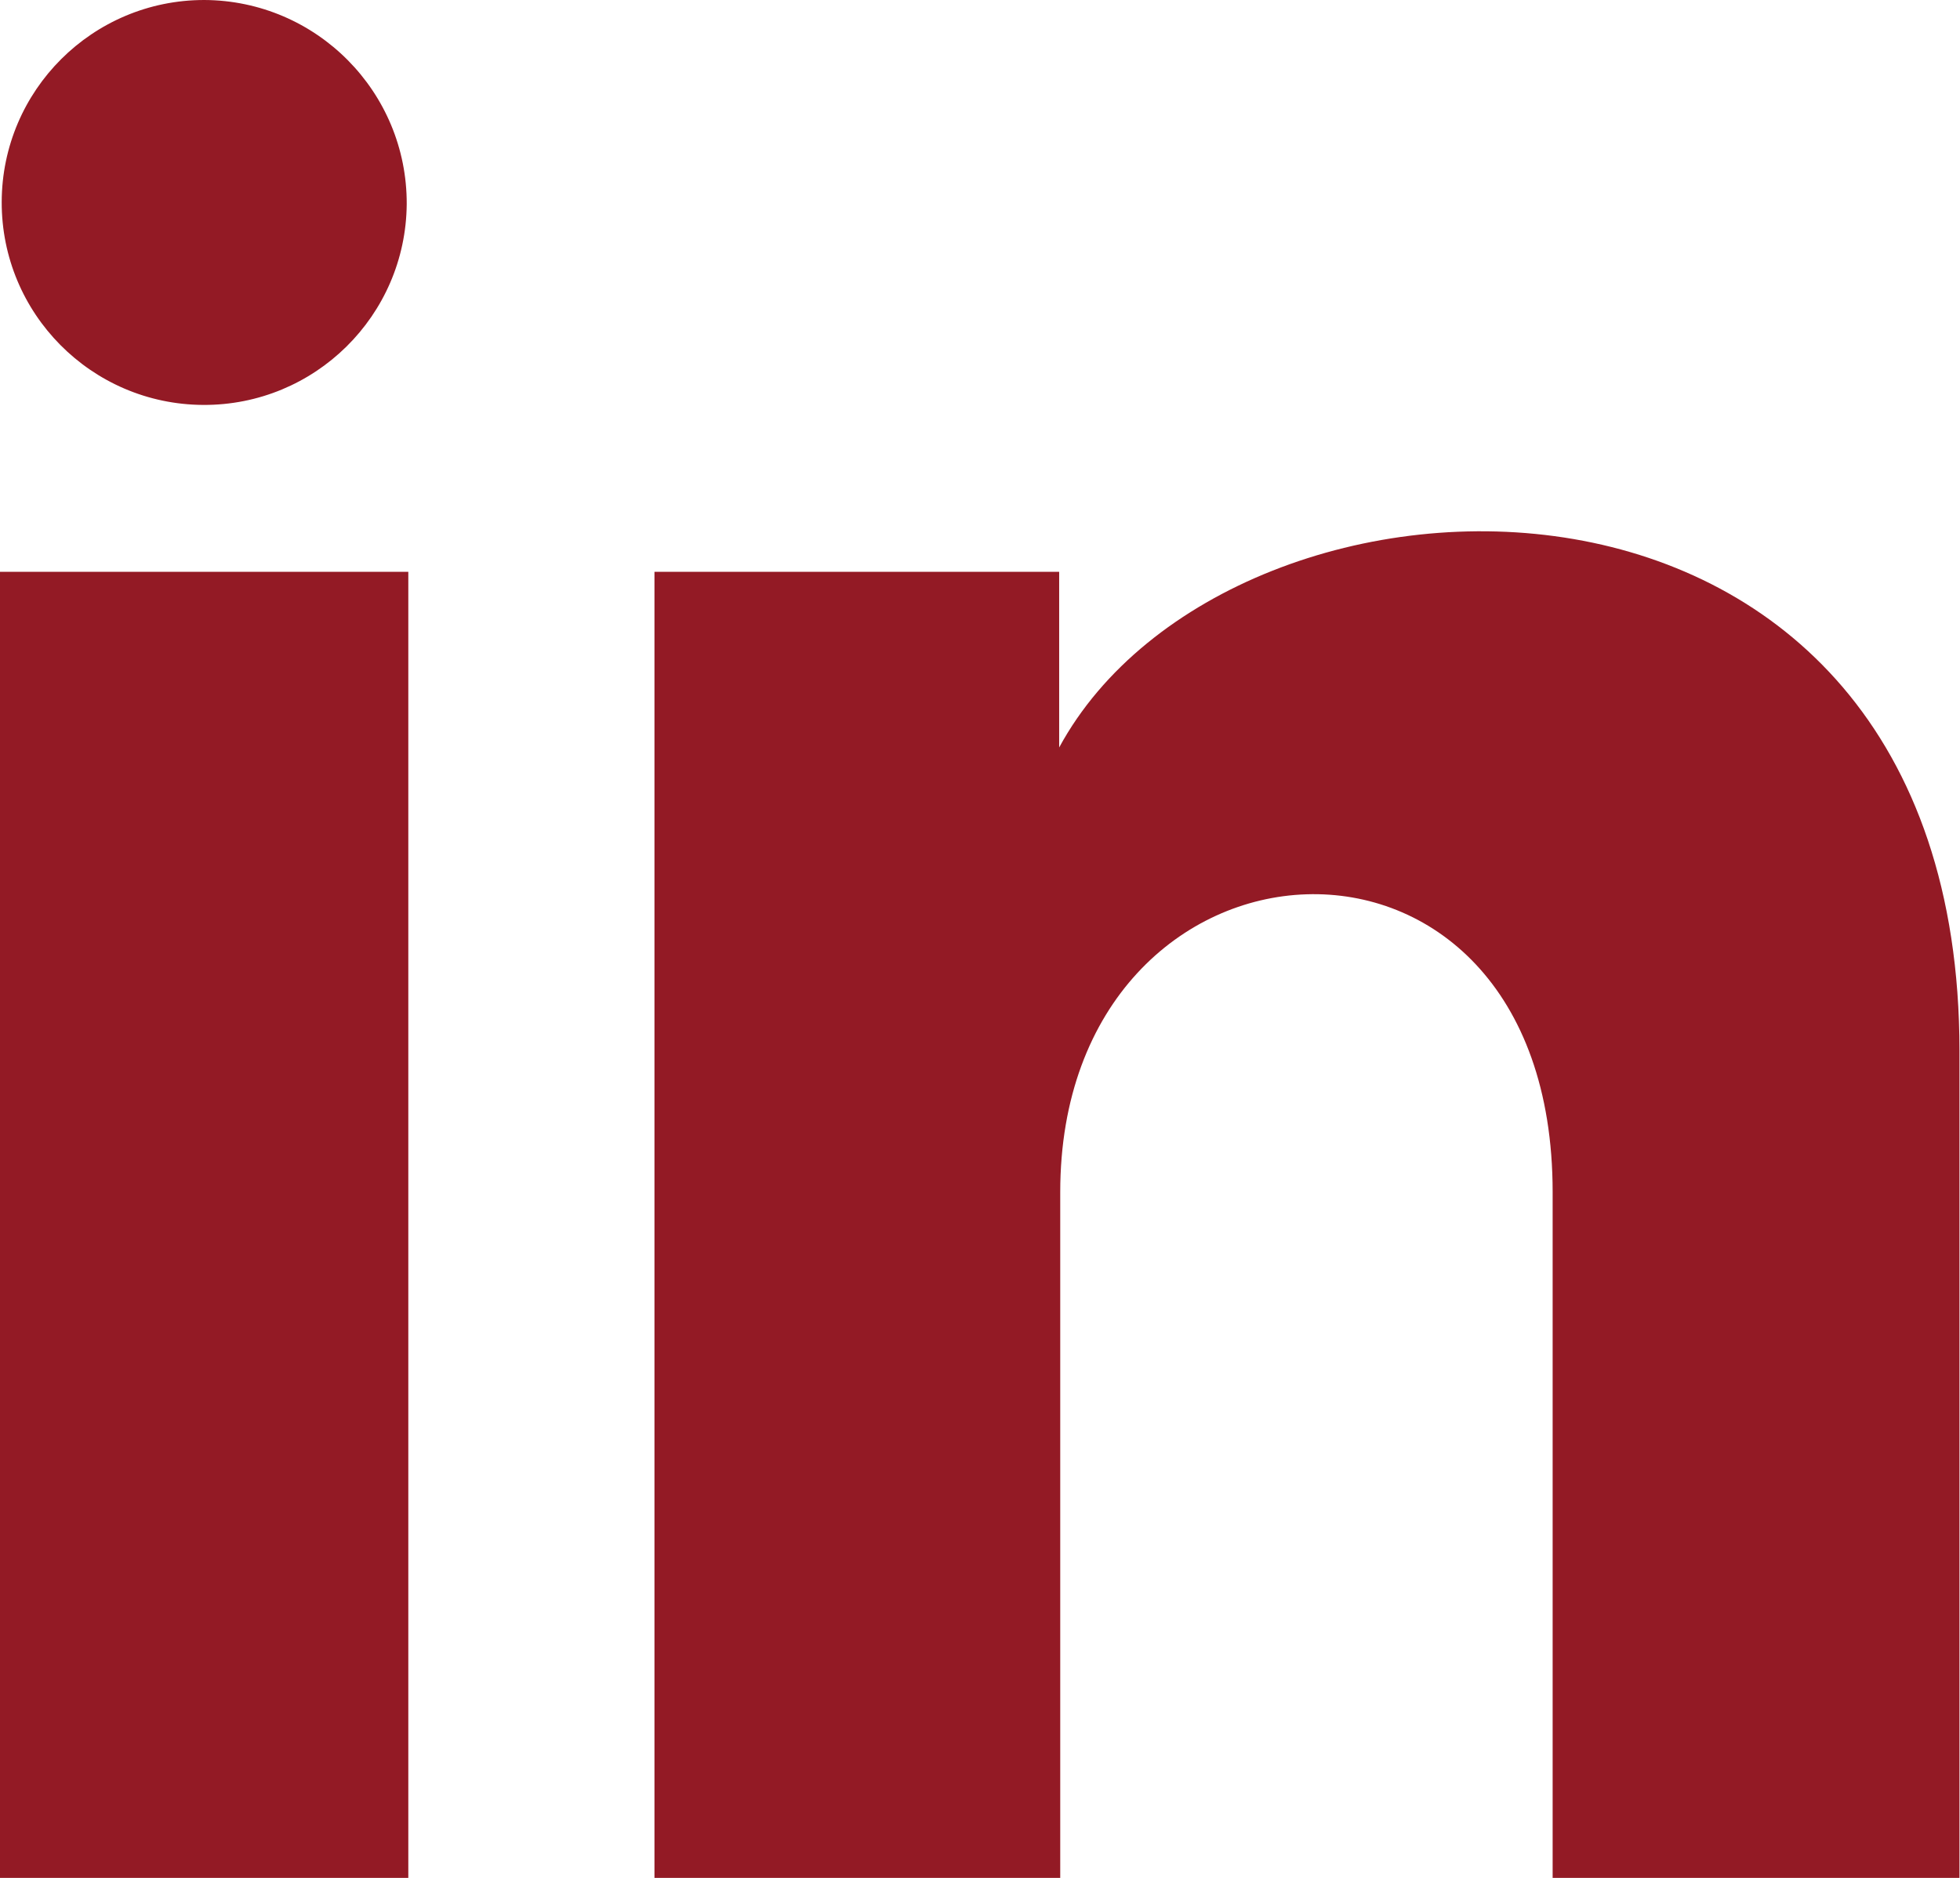
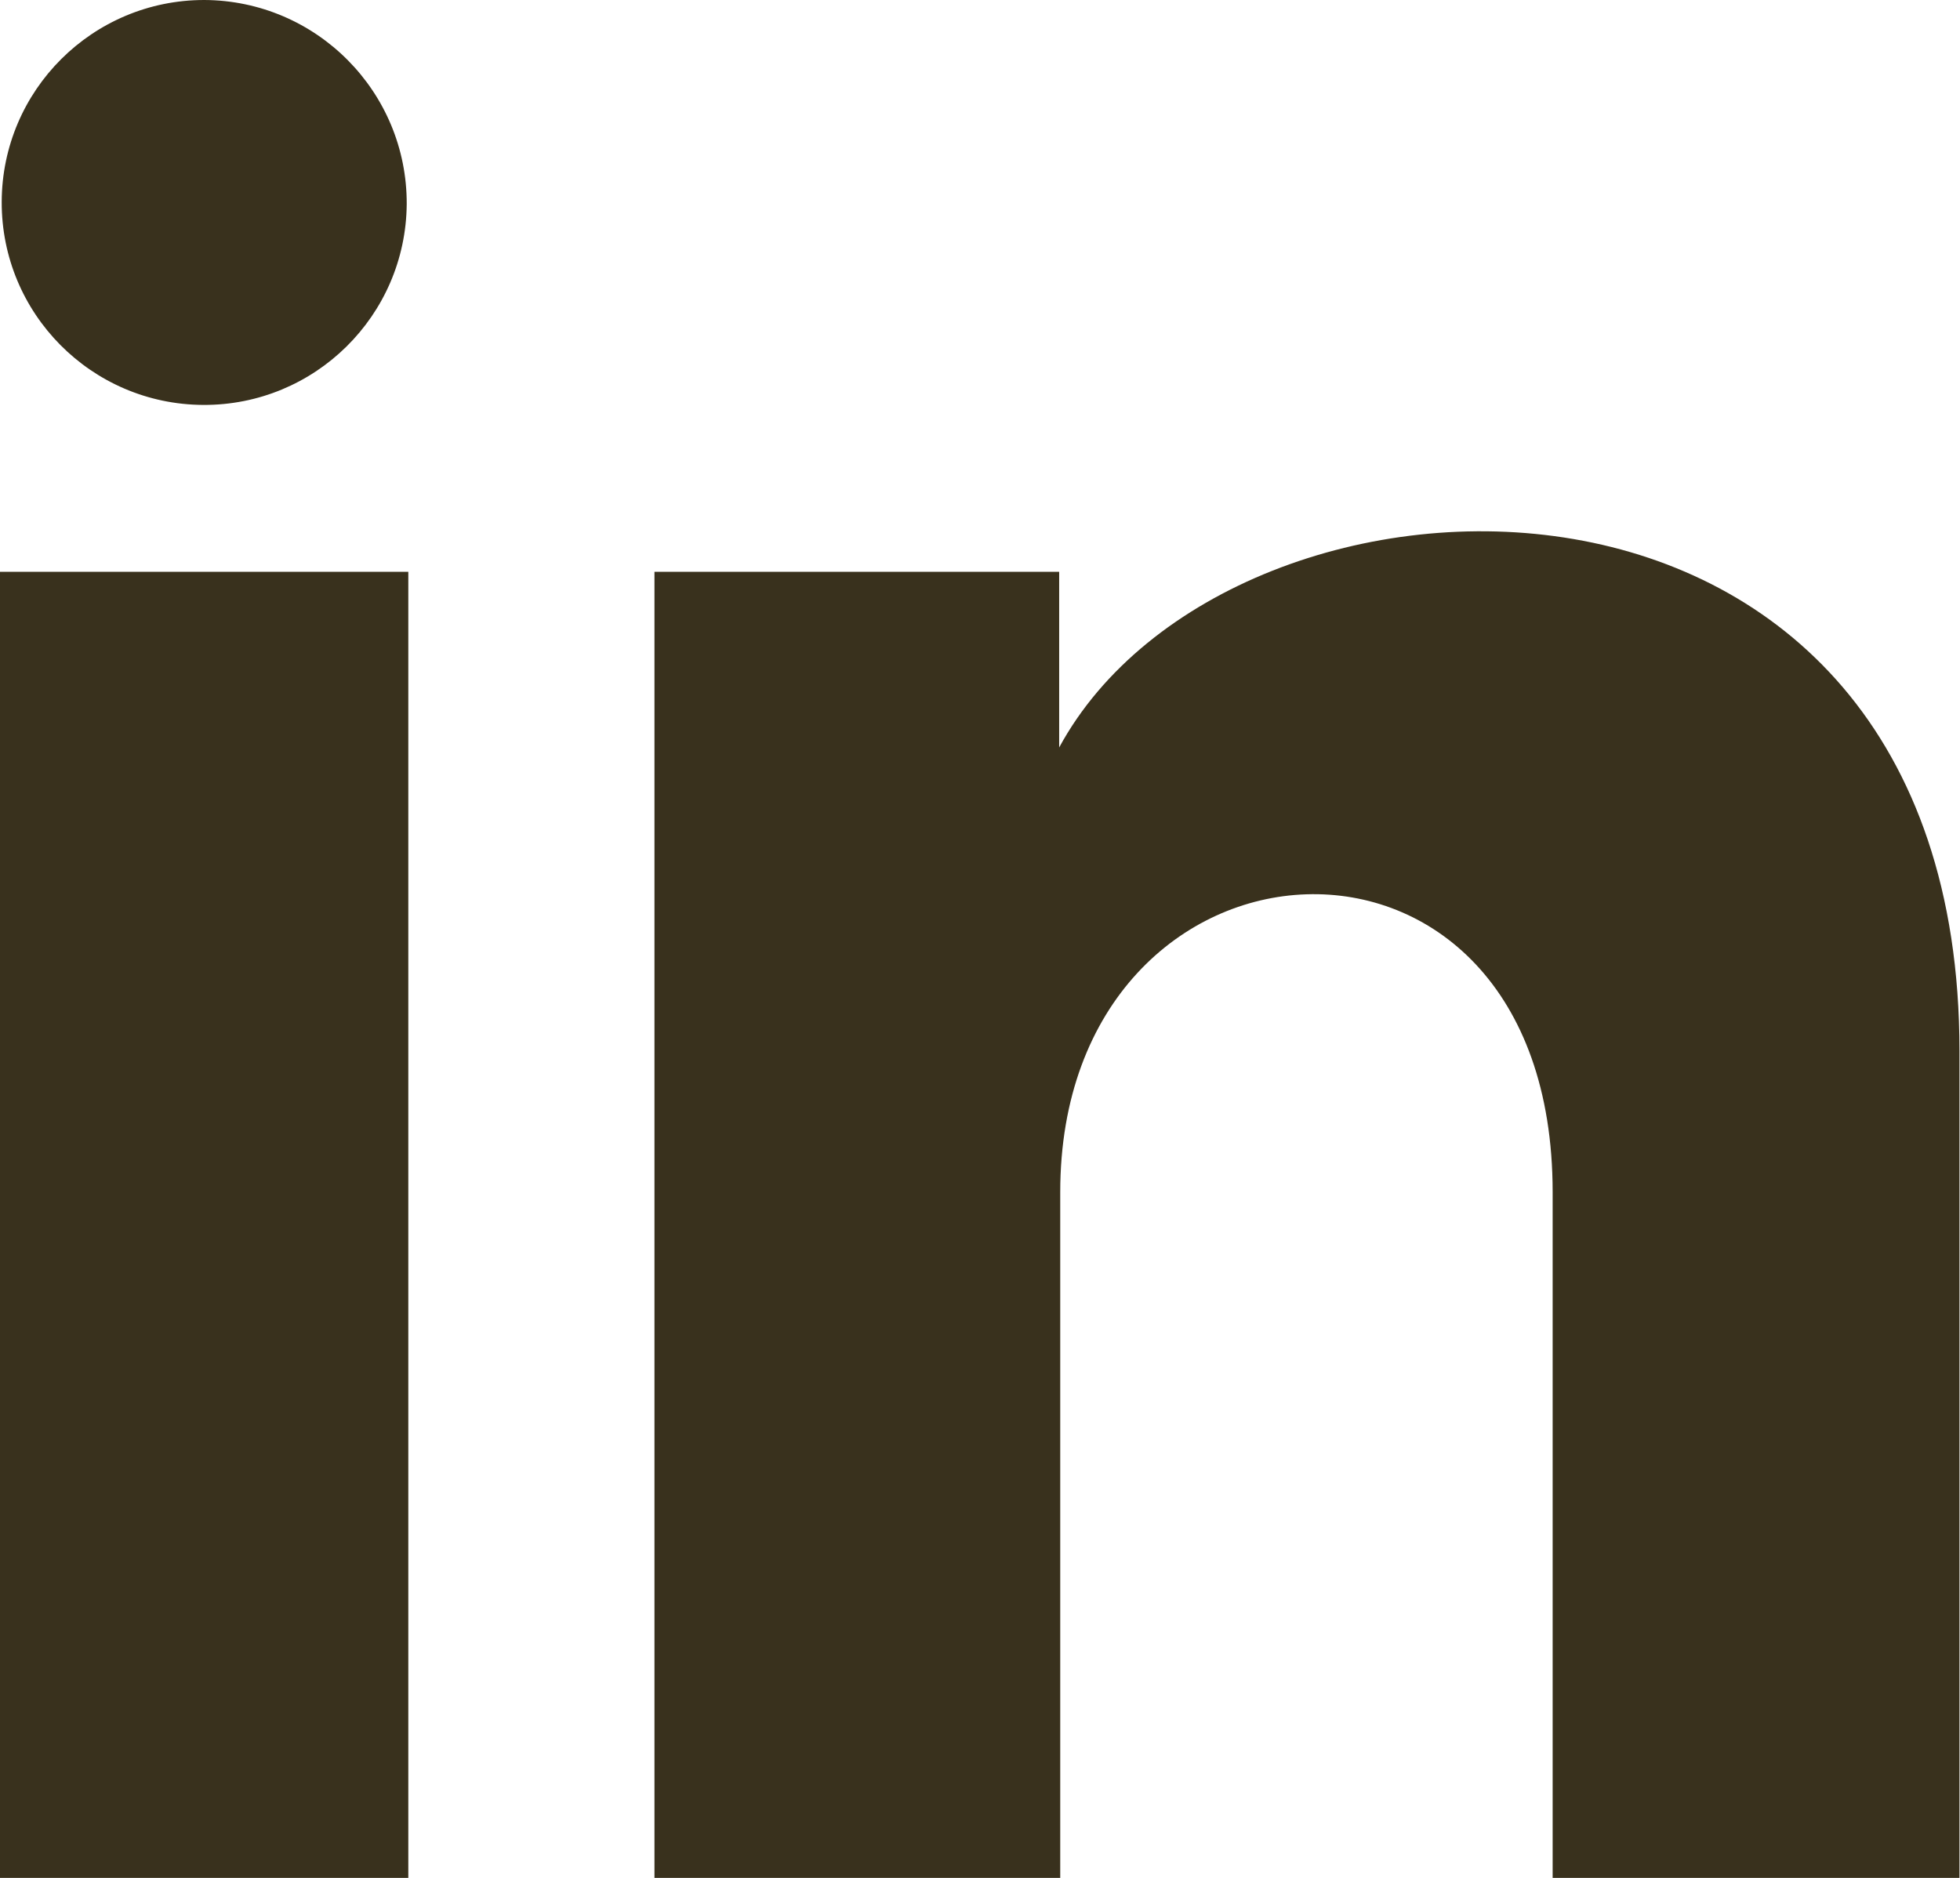
<svg xmlns="http://www.w3.org/2000/svg" width="18.505" height="17.734" viewBox="0 0 18.505 17.734">
  <defs>
-     <style>.a{fill:#931a25;}</style>
+     <style>.a{fill:#39311d;}</style>
  </defs>
  <path class="a" d="M3.84,2.928A1.912,1.912,0,1,1,1.928,1,1.92,1.92,0,0,1,3.84,2.928ZM3.855,6.4H0V18.734H3.855Zm6.154,0H6.179V18.734H10.01V12.258c0-3.6,4.649-3.9,4.649,0v6.476H18.5V10.923c0-6.076-6.879-5.855-8.5-2.864V6.4Z" transform="translate(0 -1)" />
</svg>
